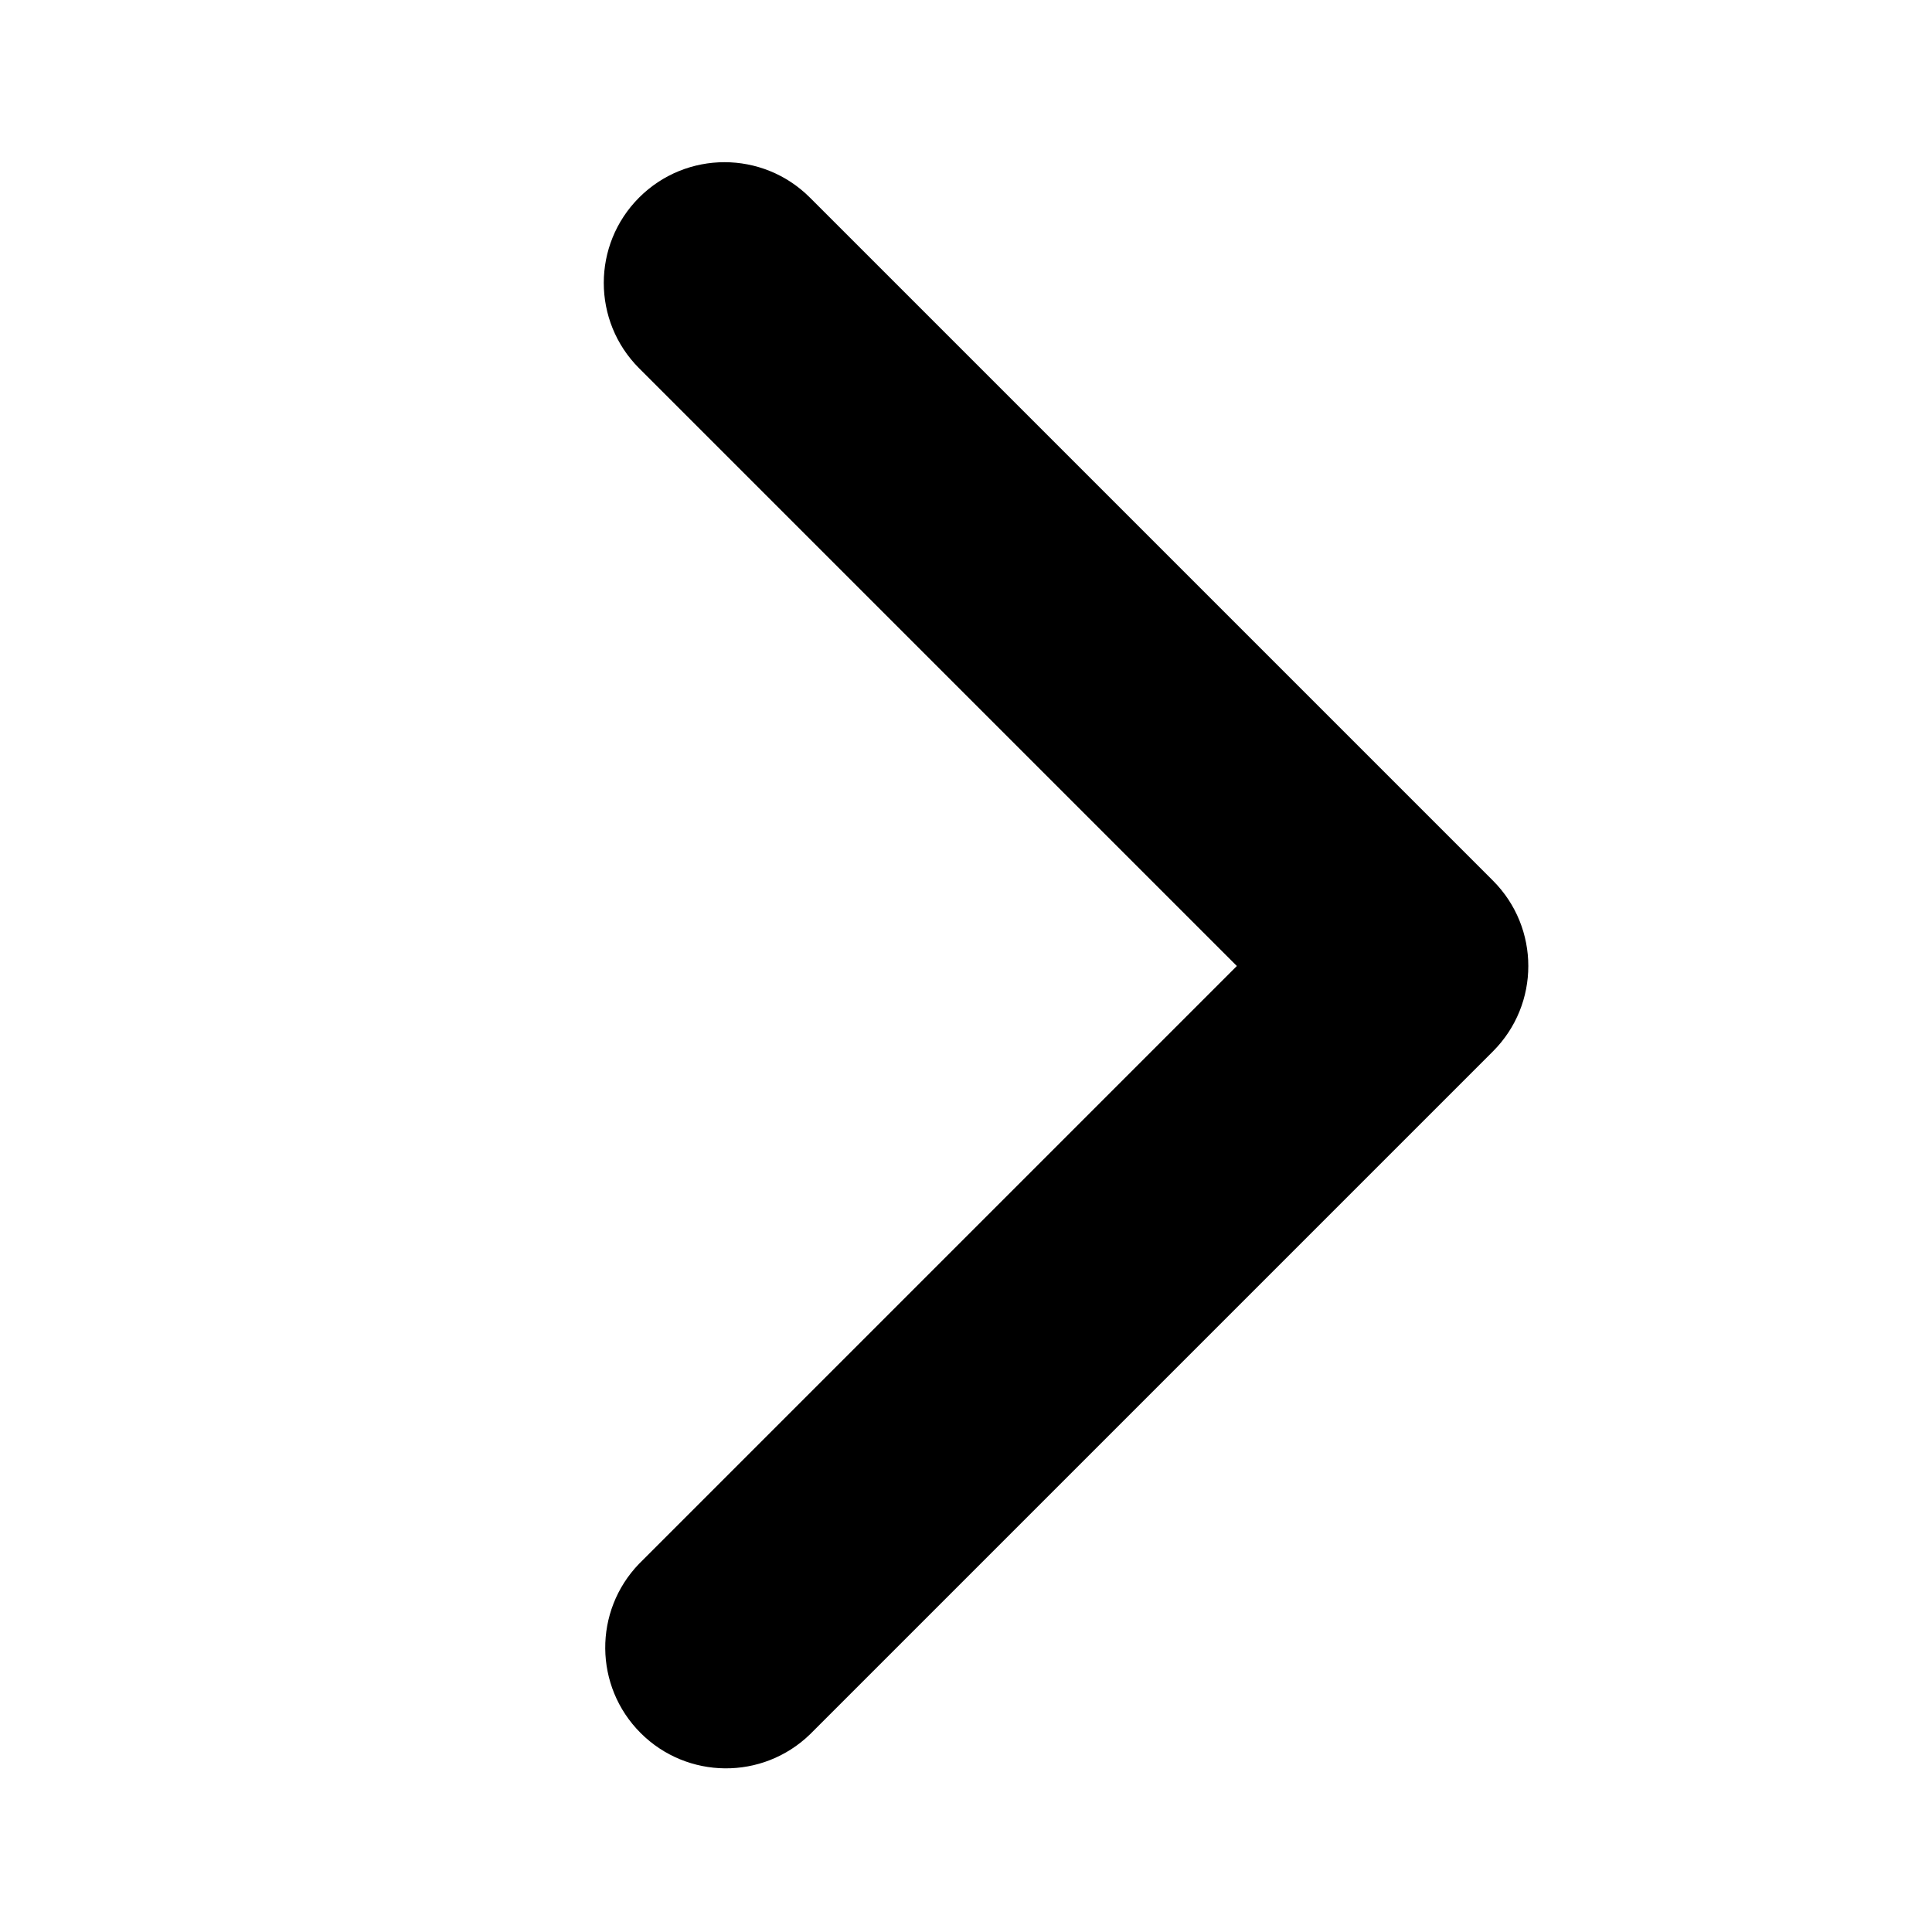
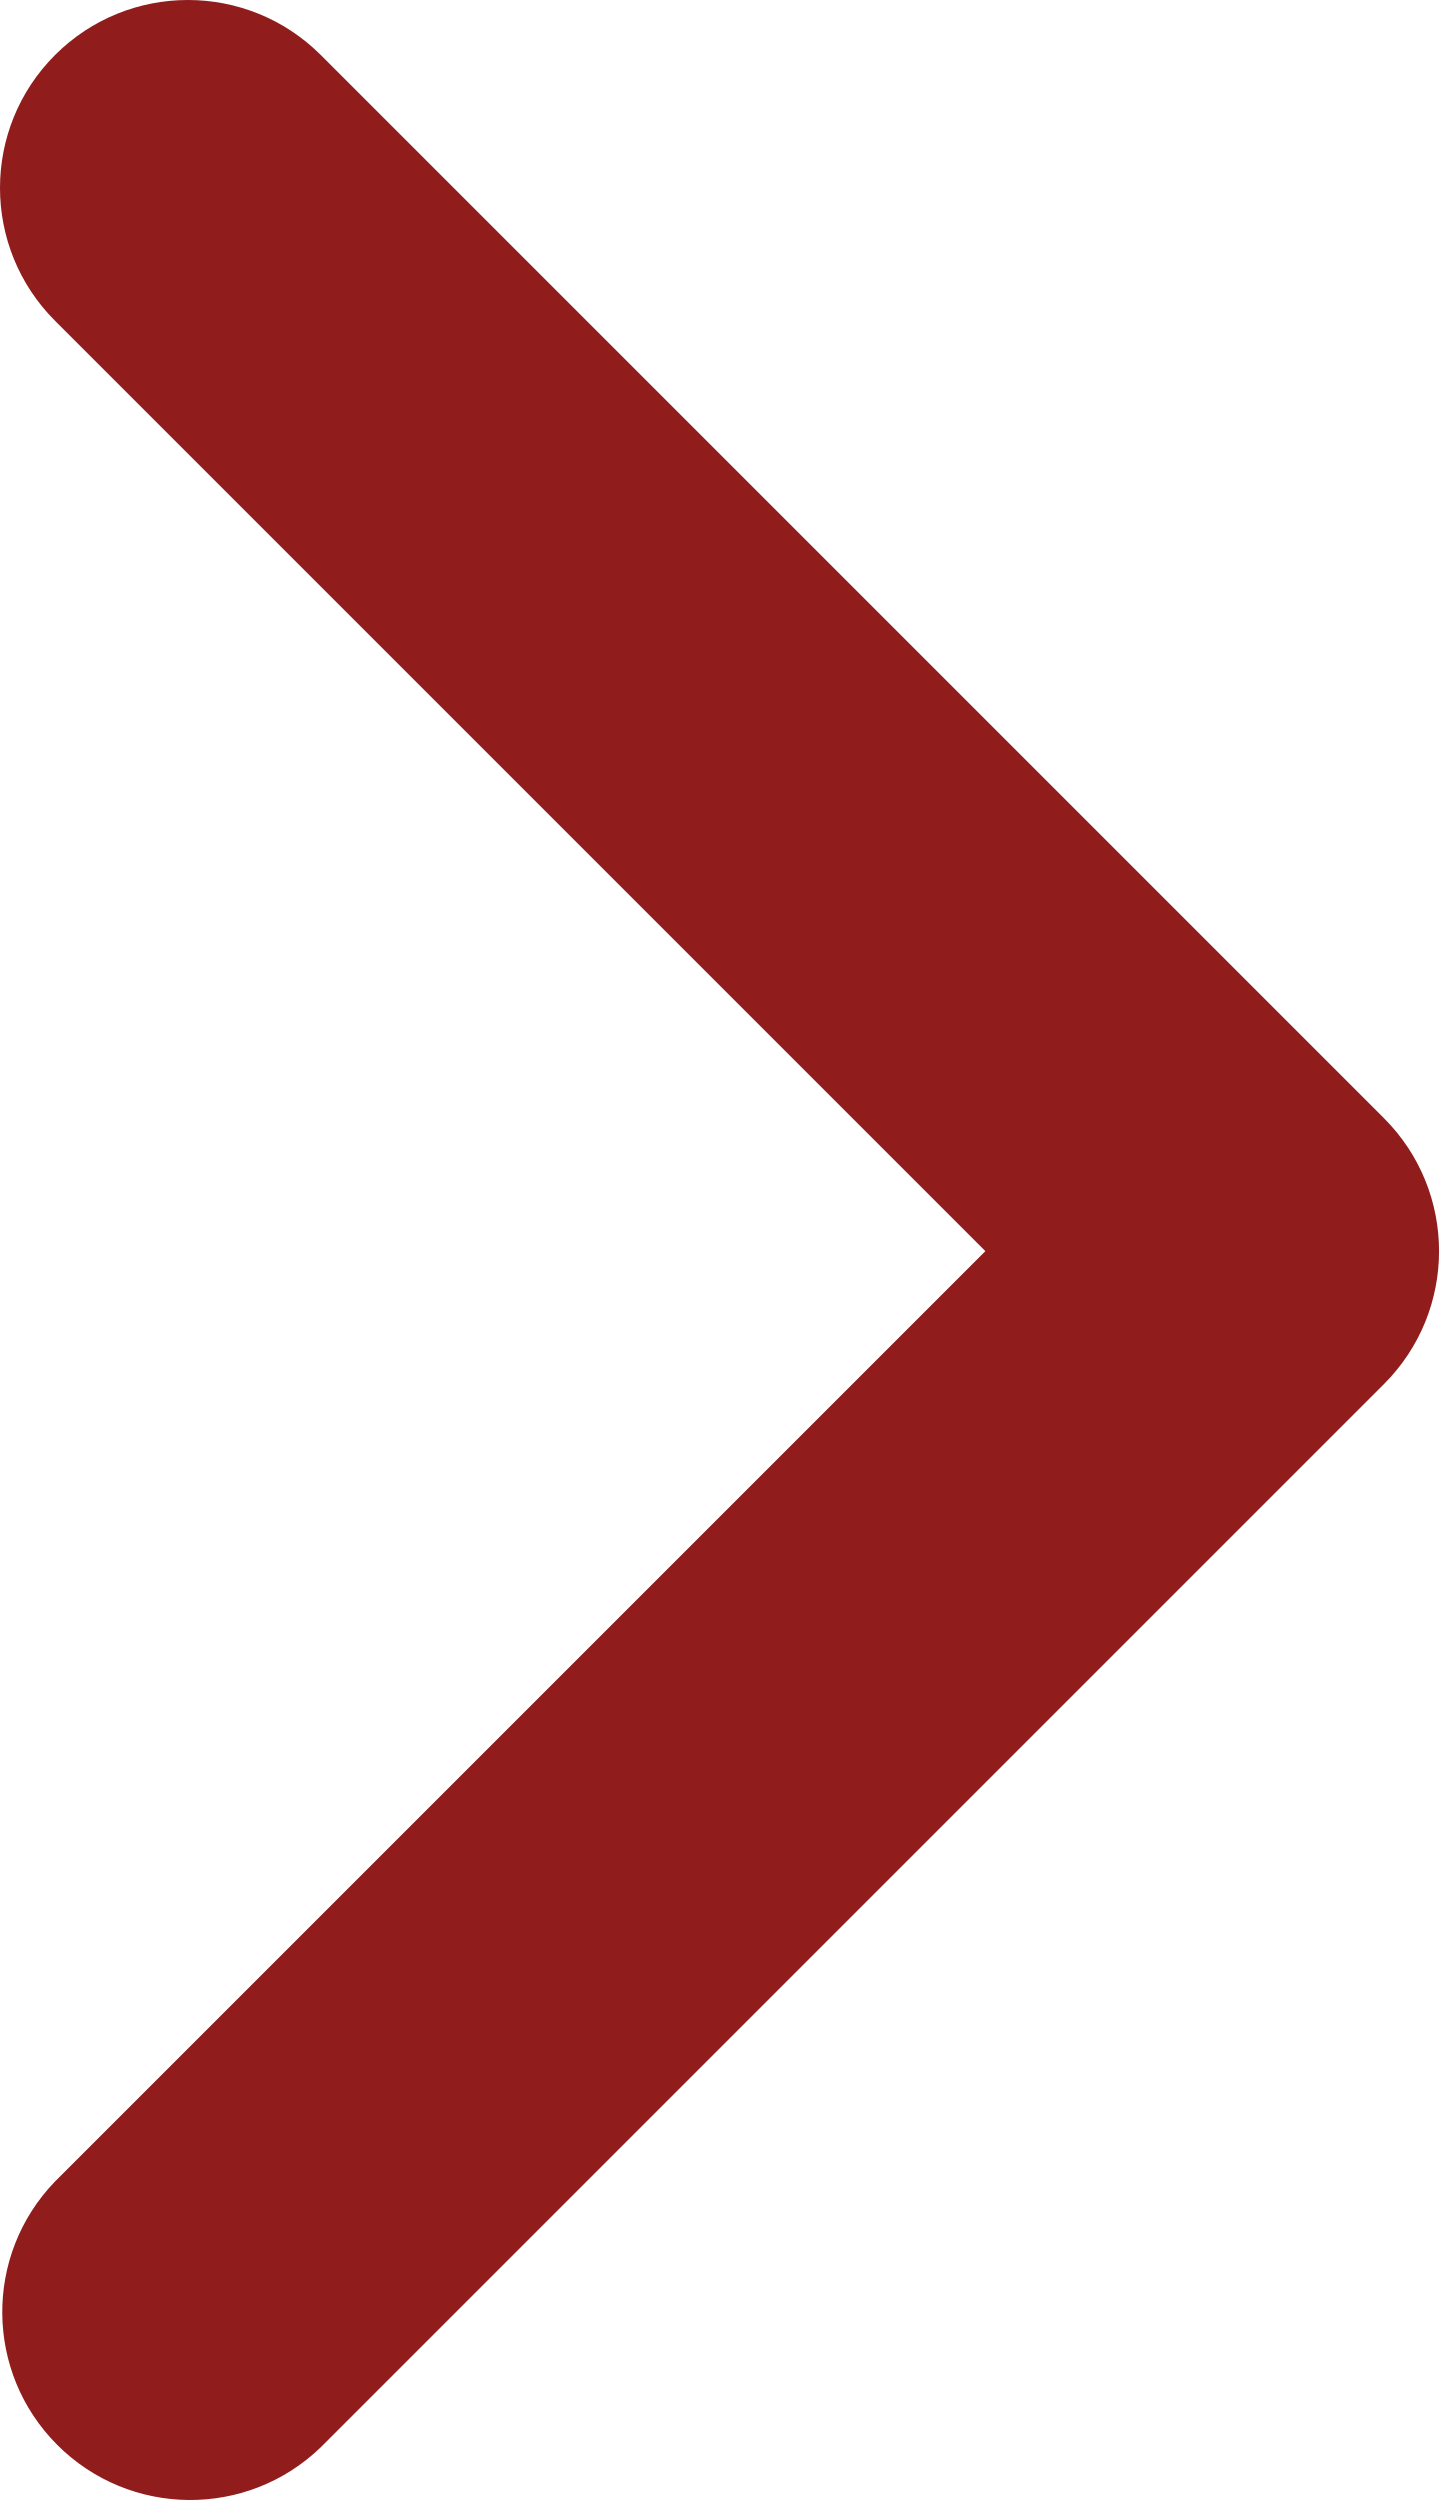
- <svg xmlns="http://www.w3.org/2000/svg" width="800px" height="800px" viewBox="0 0 1024 1024">
-   <path fill="#000000" d="M338.752 104.704a64 64 0 0 0 0 90.496l316.8 316.8-316.8 316.8a64 64 0 0 0 90.496 90.496l362.048-362.048a64 64 0 0 0 0-90.496L429.248 104.704a64 64 0 0 0-90.496 0z" />
+ <svg xmlns="http://www.w3.org/2000/svg" width="382.829" height="665.075" viewBox="0 0 490.021 851.296" version="1.1" id="svg134">
+   <defs id="defs138" />
+   <path fill="#000000" d="m 18.738,18.738 a 64,64 0 0 0 0,90.496 l 316.8,316.8 -316.8,316.8 a 64,64 0 0 0 90.496,90.496 l 362.048,-362.048 a 64,64 0 0 0 0,-90.496 L 109.234,18.738 a 64,64 0 0 0 -90.496,0 z" id="path132" style="fill:#901c1c;fill-opacity:1" />
</svg>
